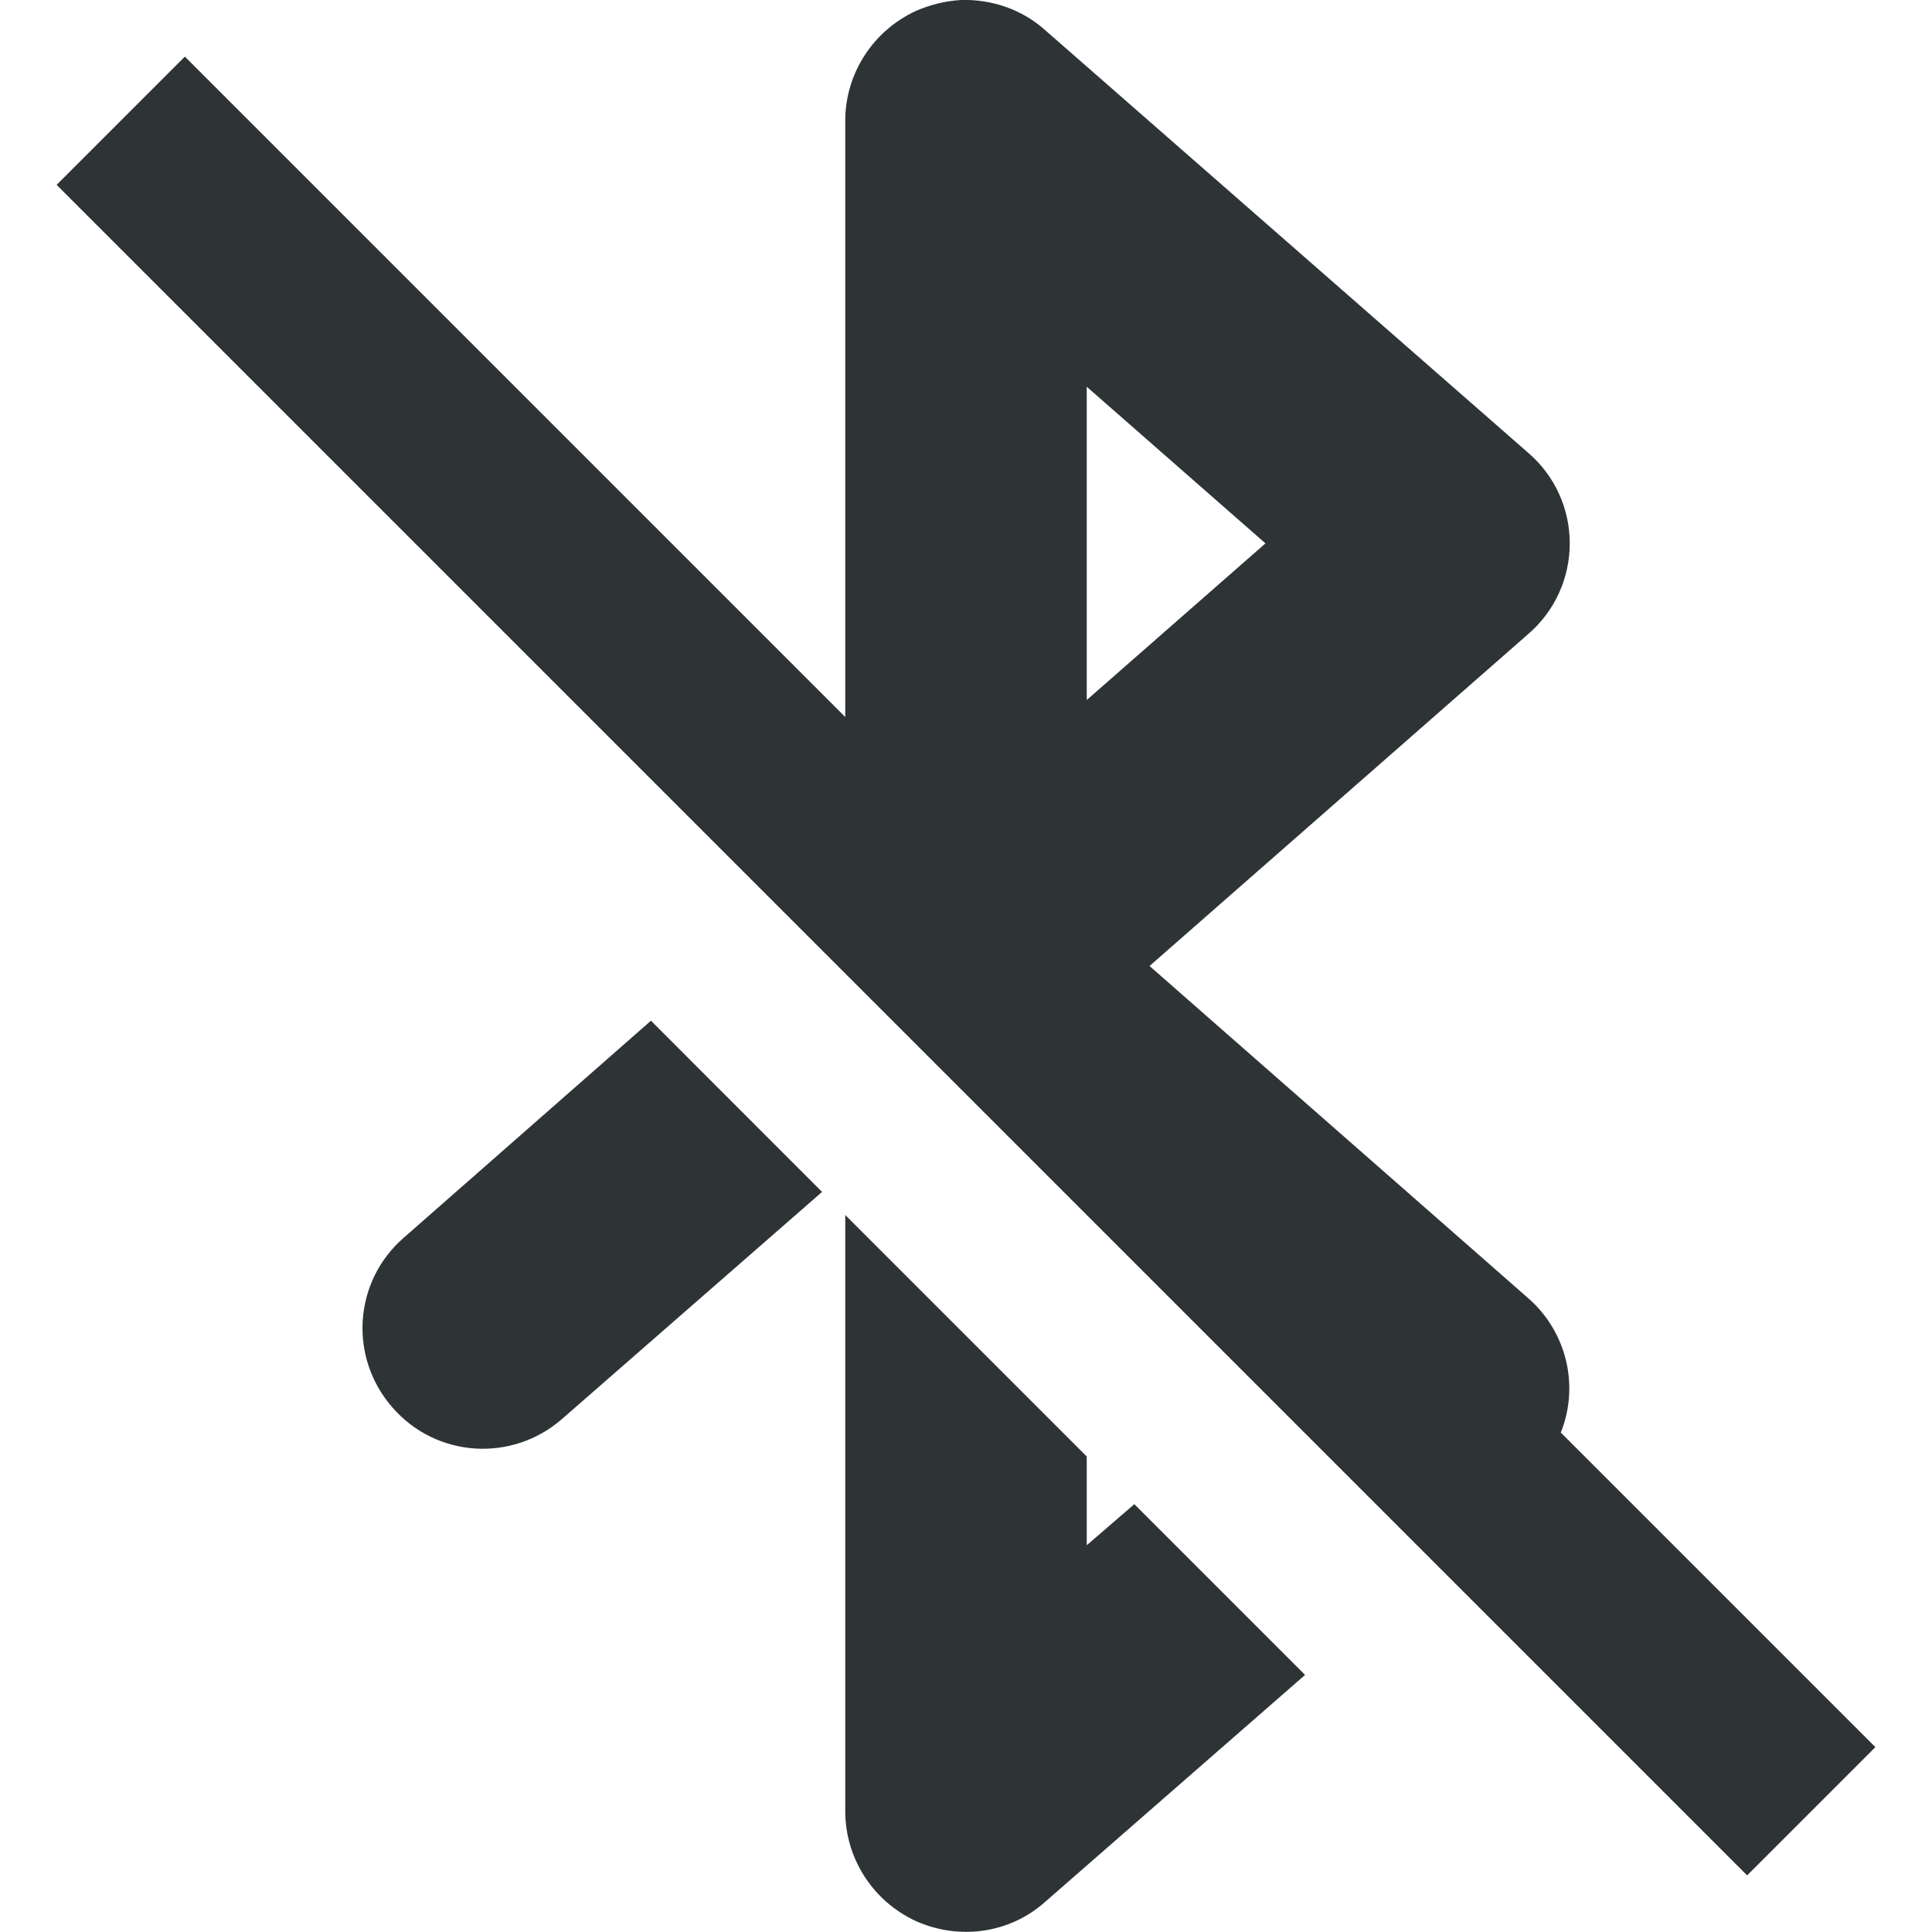
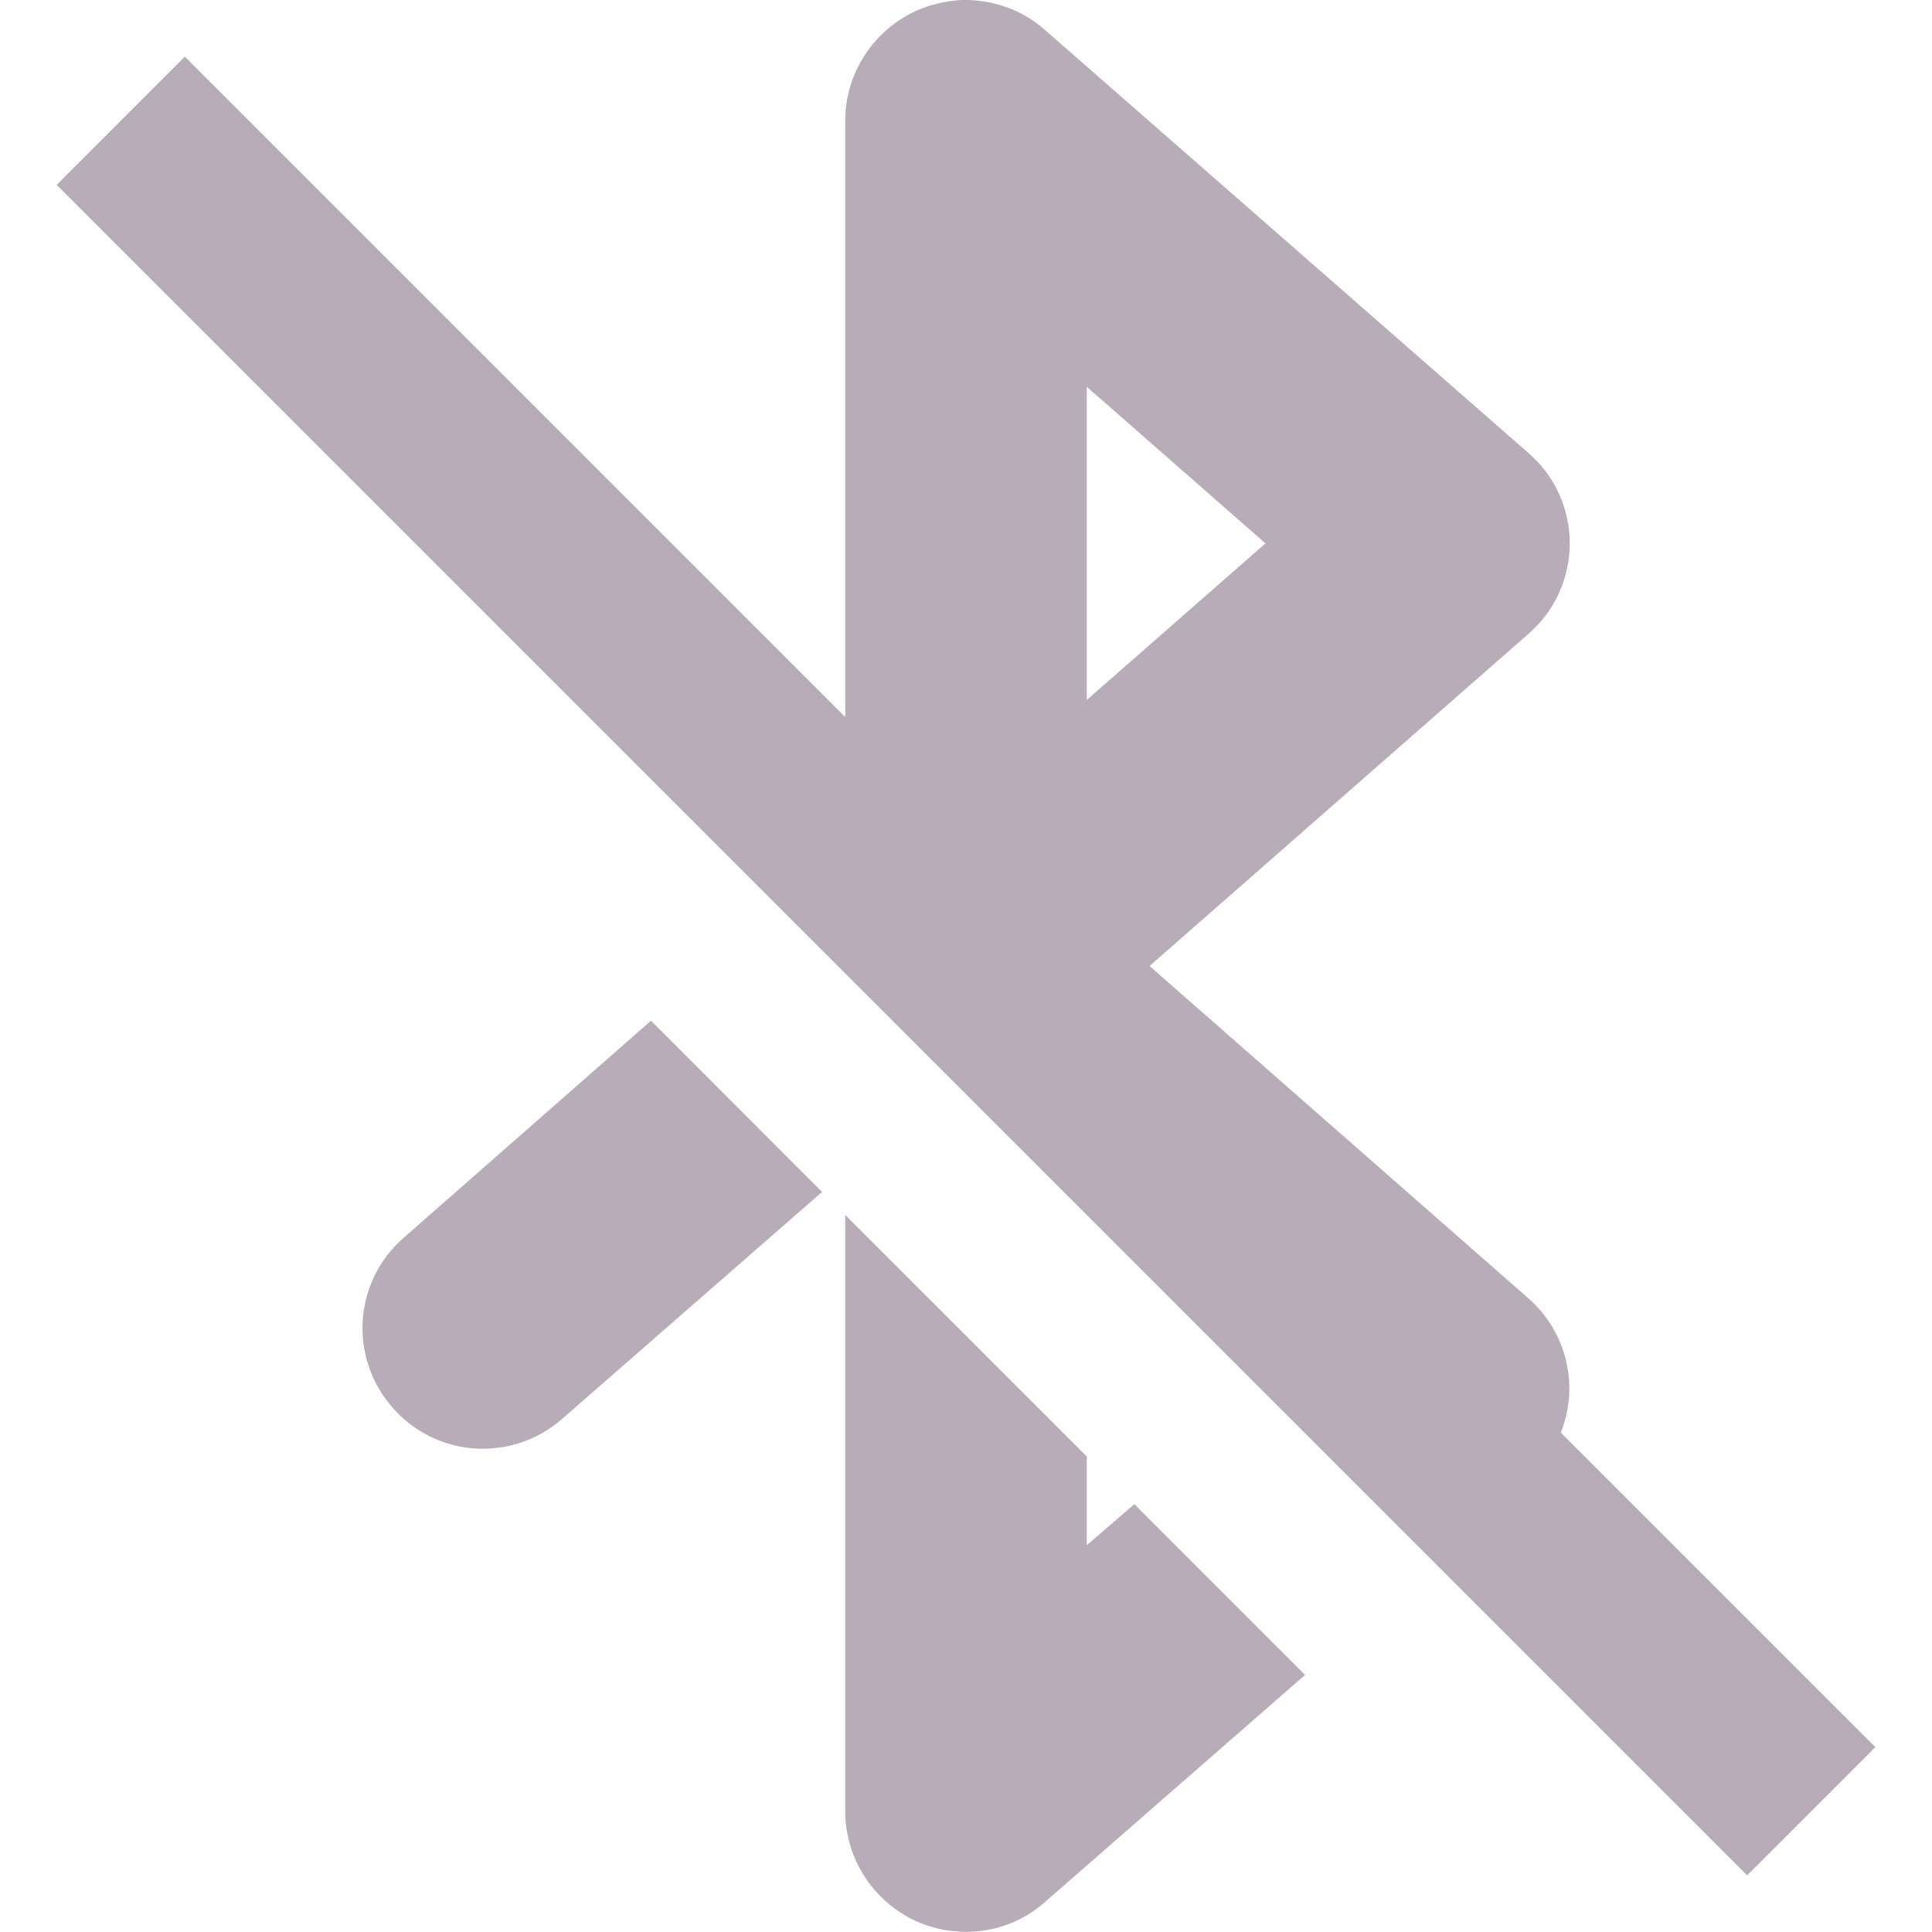
<svg xmlns="http://www.w3.org/2000/svg" width="16px" height="16px" viewBox="0 0 16 16">
-   <path fill="#2e3436" d="M7.957 0c-.129.008-.254.039-.371.09C7.23.254 7 .609 7 1v4.938L1.531.469l-1.062 1.062 14 14 1.062-1.062-2.605-2.605c.156-.391.047-.836-.27-1.113L9.52 8l3.137-2.75C12.875 5.062 13 4.789 13 4.5s-.125-.562-.344-.75l-4-3.5C8.465.078 8.211-.008 7.957 0M9 3.203 10.48 4.5 9 5.797zm-3.609 5.25L3.344 10.25c-.418.363-.457.992-.094 1.406.363.418.992.457 1.406.094l2.152-1.879zM7 10.062V15c0 .391.23.746.586.91.359.16.777.102 1.07-.16l2.152-1.879-1.414-1.414L9 12.797V12.062zm0 0" />
+   <path fill="#B7ACB7" d="M7.957 0c-.129.008-.254.039-.371.09C7.23.254 7 .609 7 1v4.938L1.531.469l-1.062 1.062 14 14 1.062-1.062-2.605-2.605c.156-.391.047-.836-.27-1.113L9.52 8l3.137-2.75C12.875 5.062 13 4.789 13 4.5s-.125-.562-.344-.75l-4-3.5C8.465.078 8.211-.008 7.957 0M9 3.203 10.48 4.5 9 5.797zm-3.609 5.25L3.344 10.25c-.418.363-.457.992-.094 1.406.363.418.992.457 1.406.094l2.152-1.879zM7 10.062V15c0 .391.23.746.586.91.359.16.777.102 1.07-.16l2.152-1.879-1.414-1.414L9 12.797V12.062zm0 0" />
</svg>
